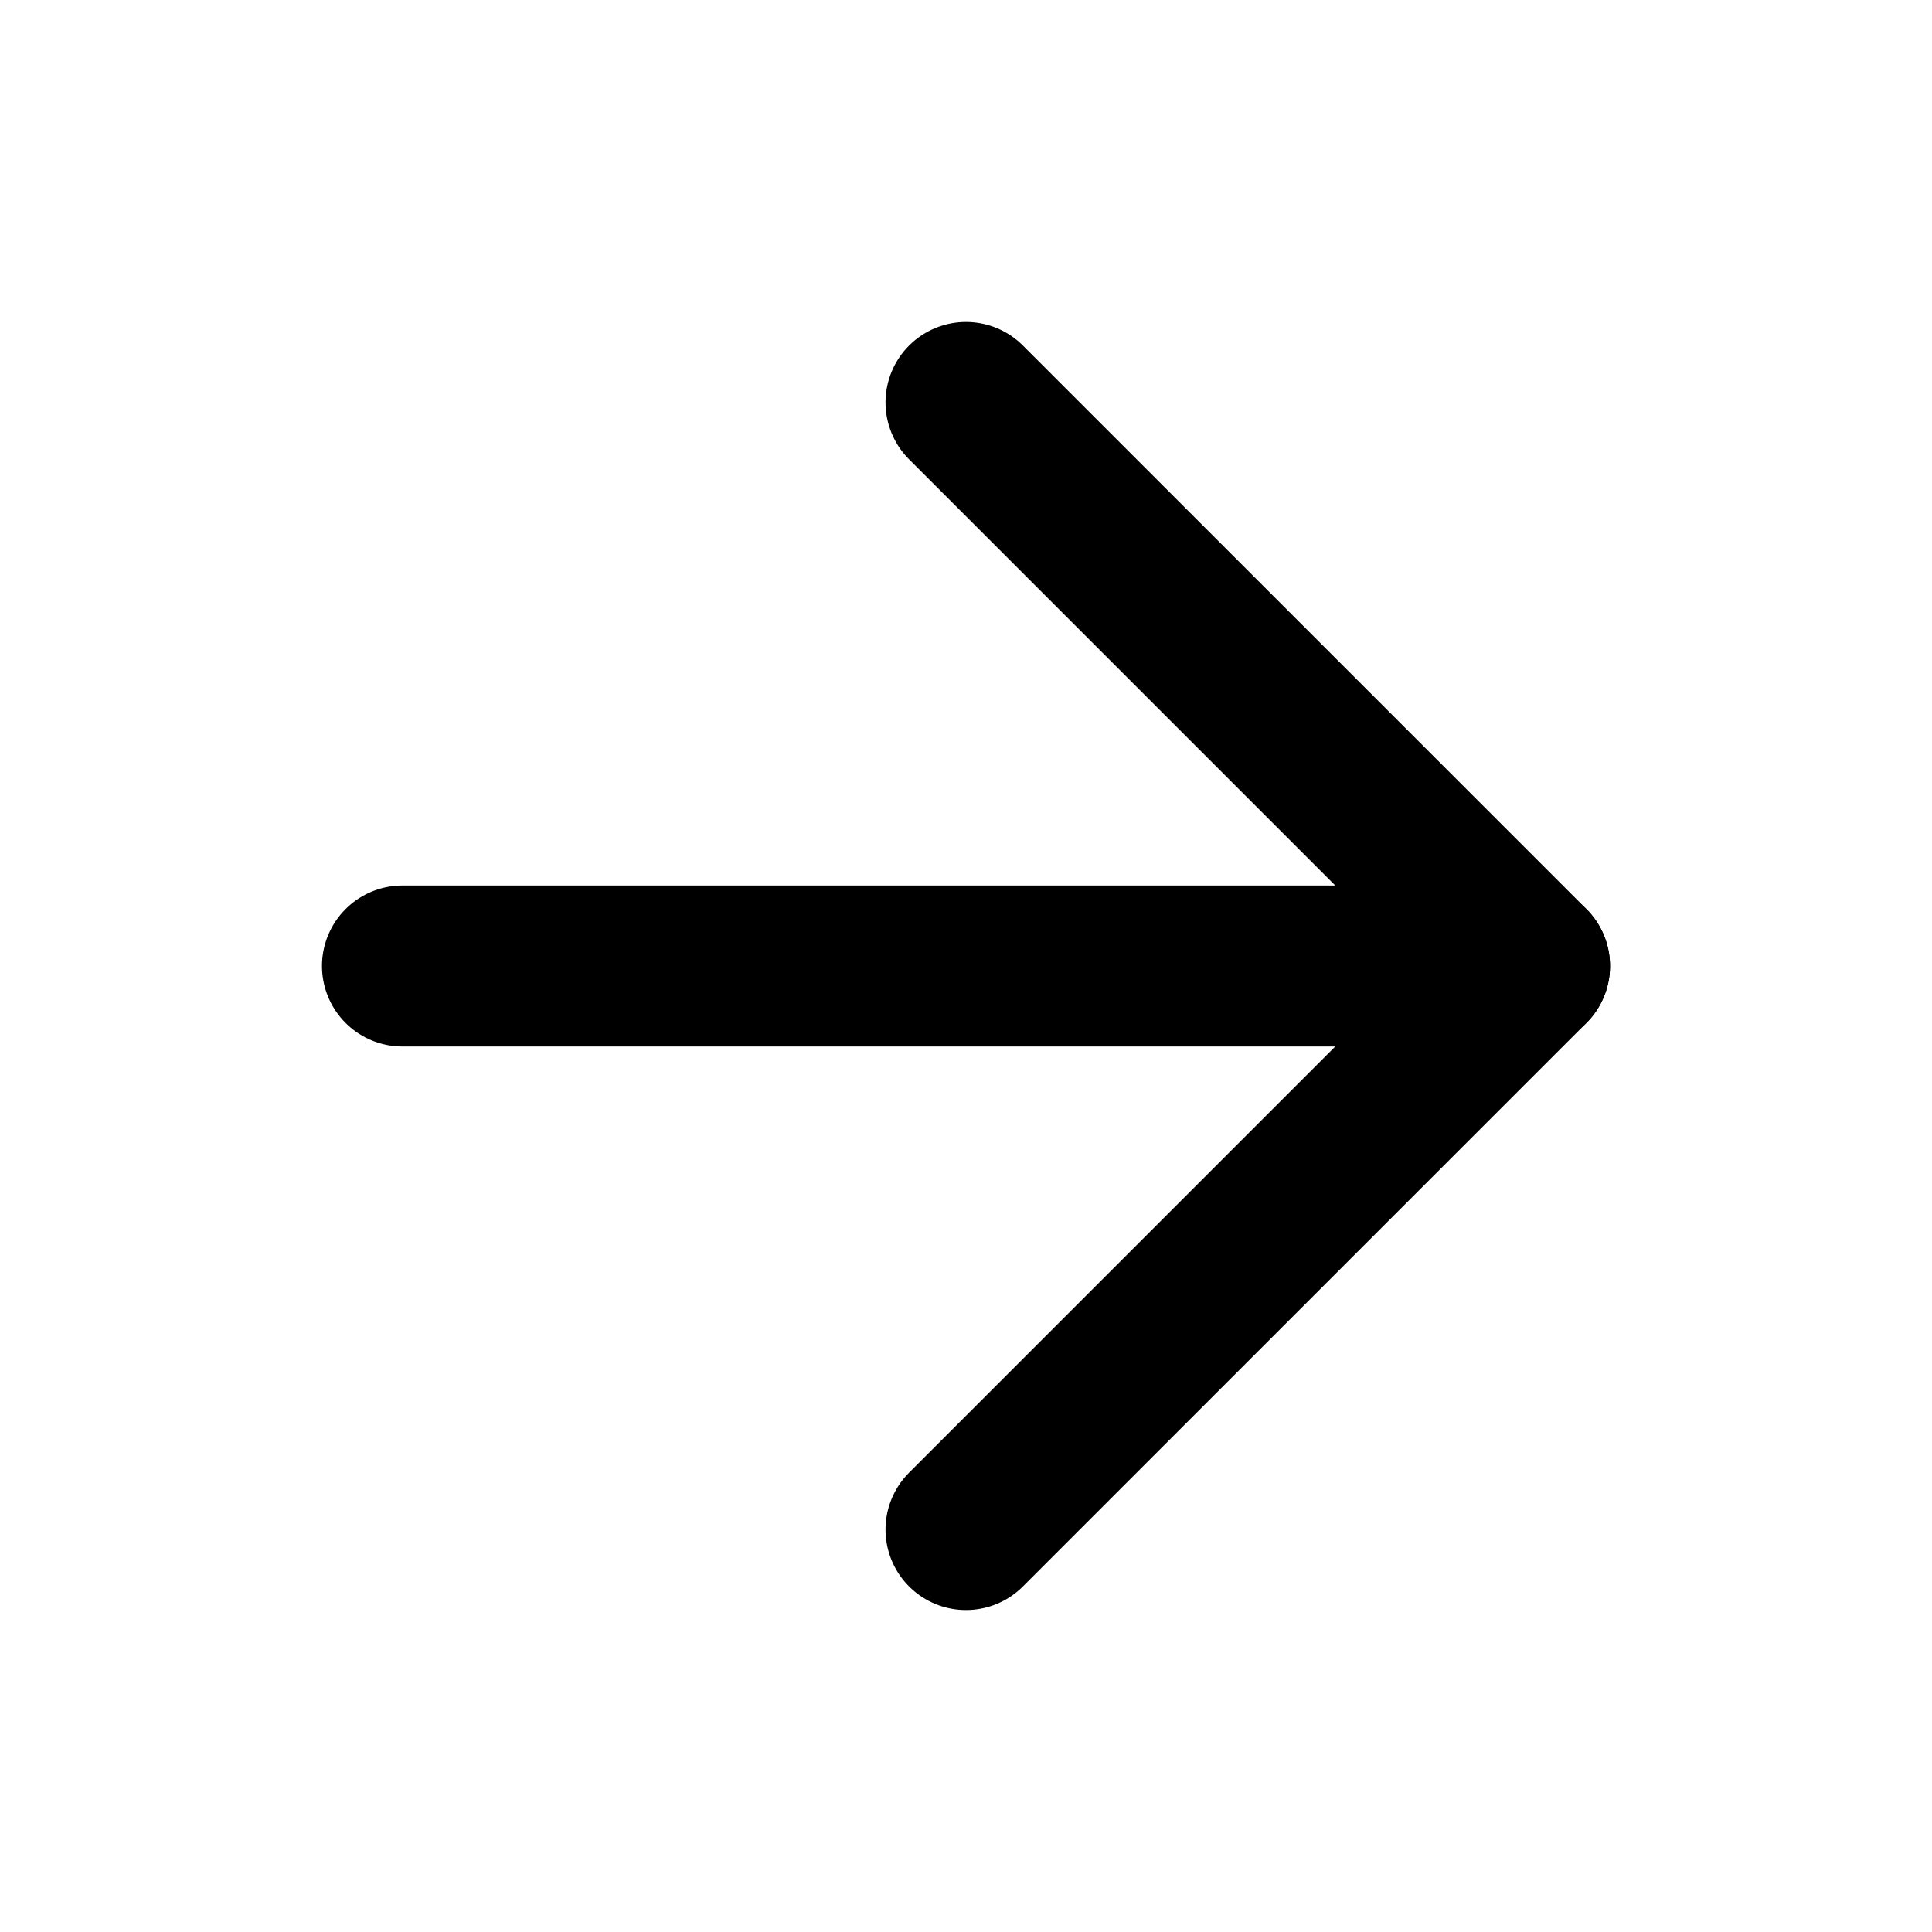
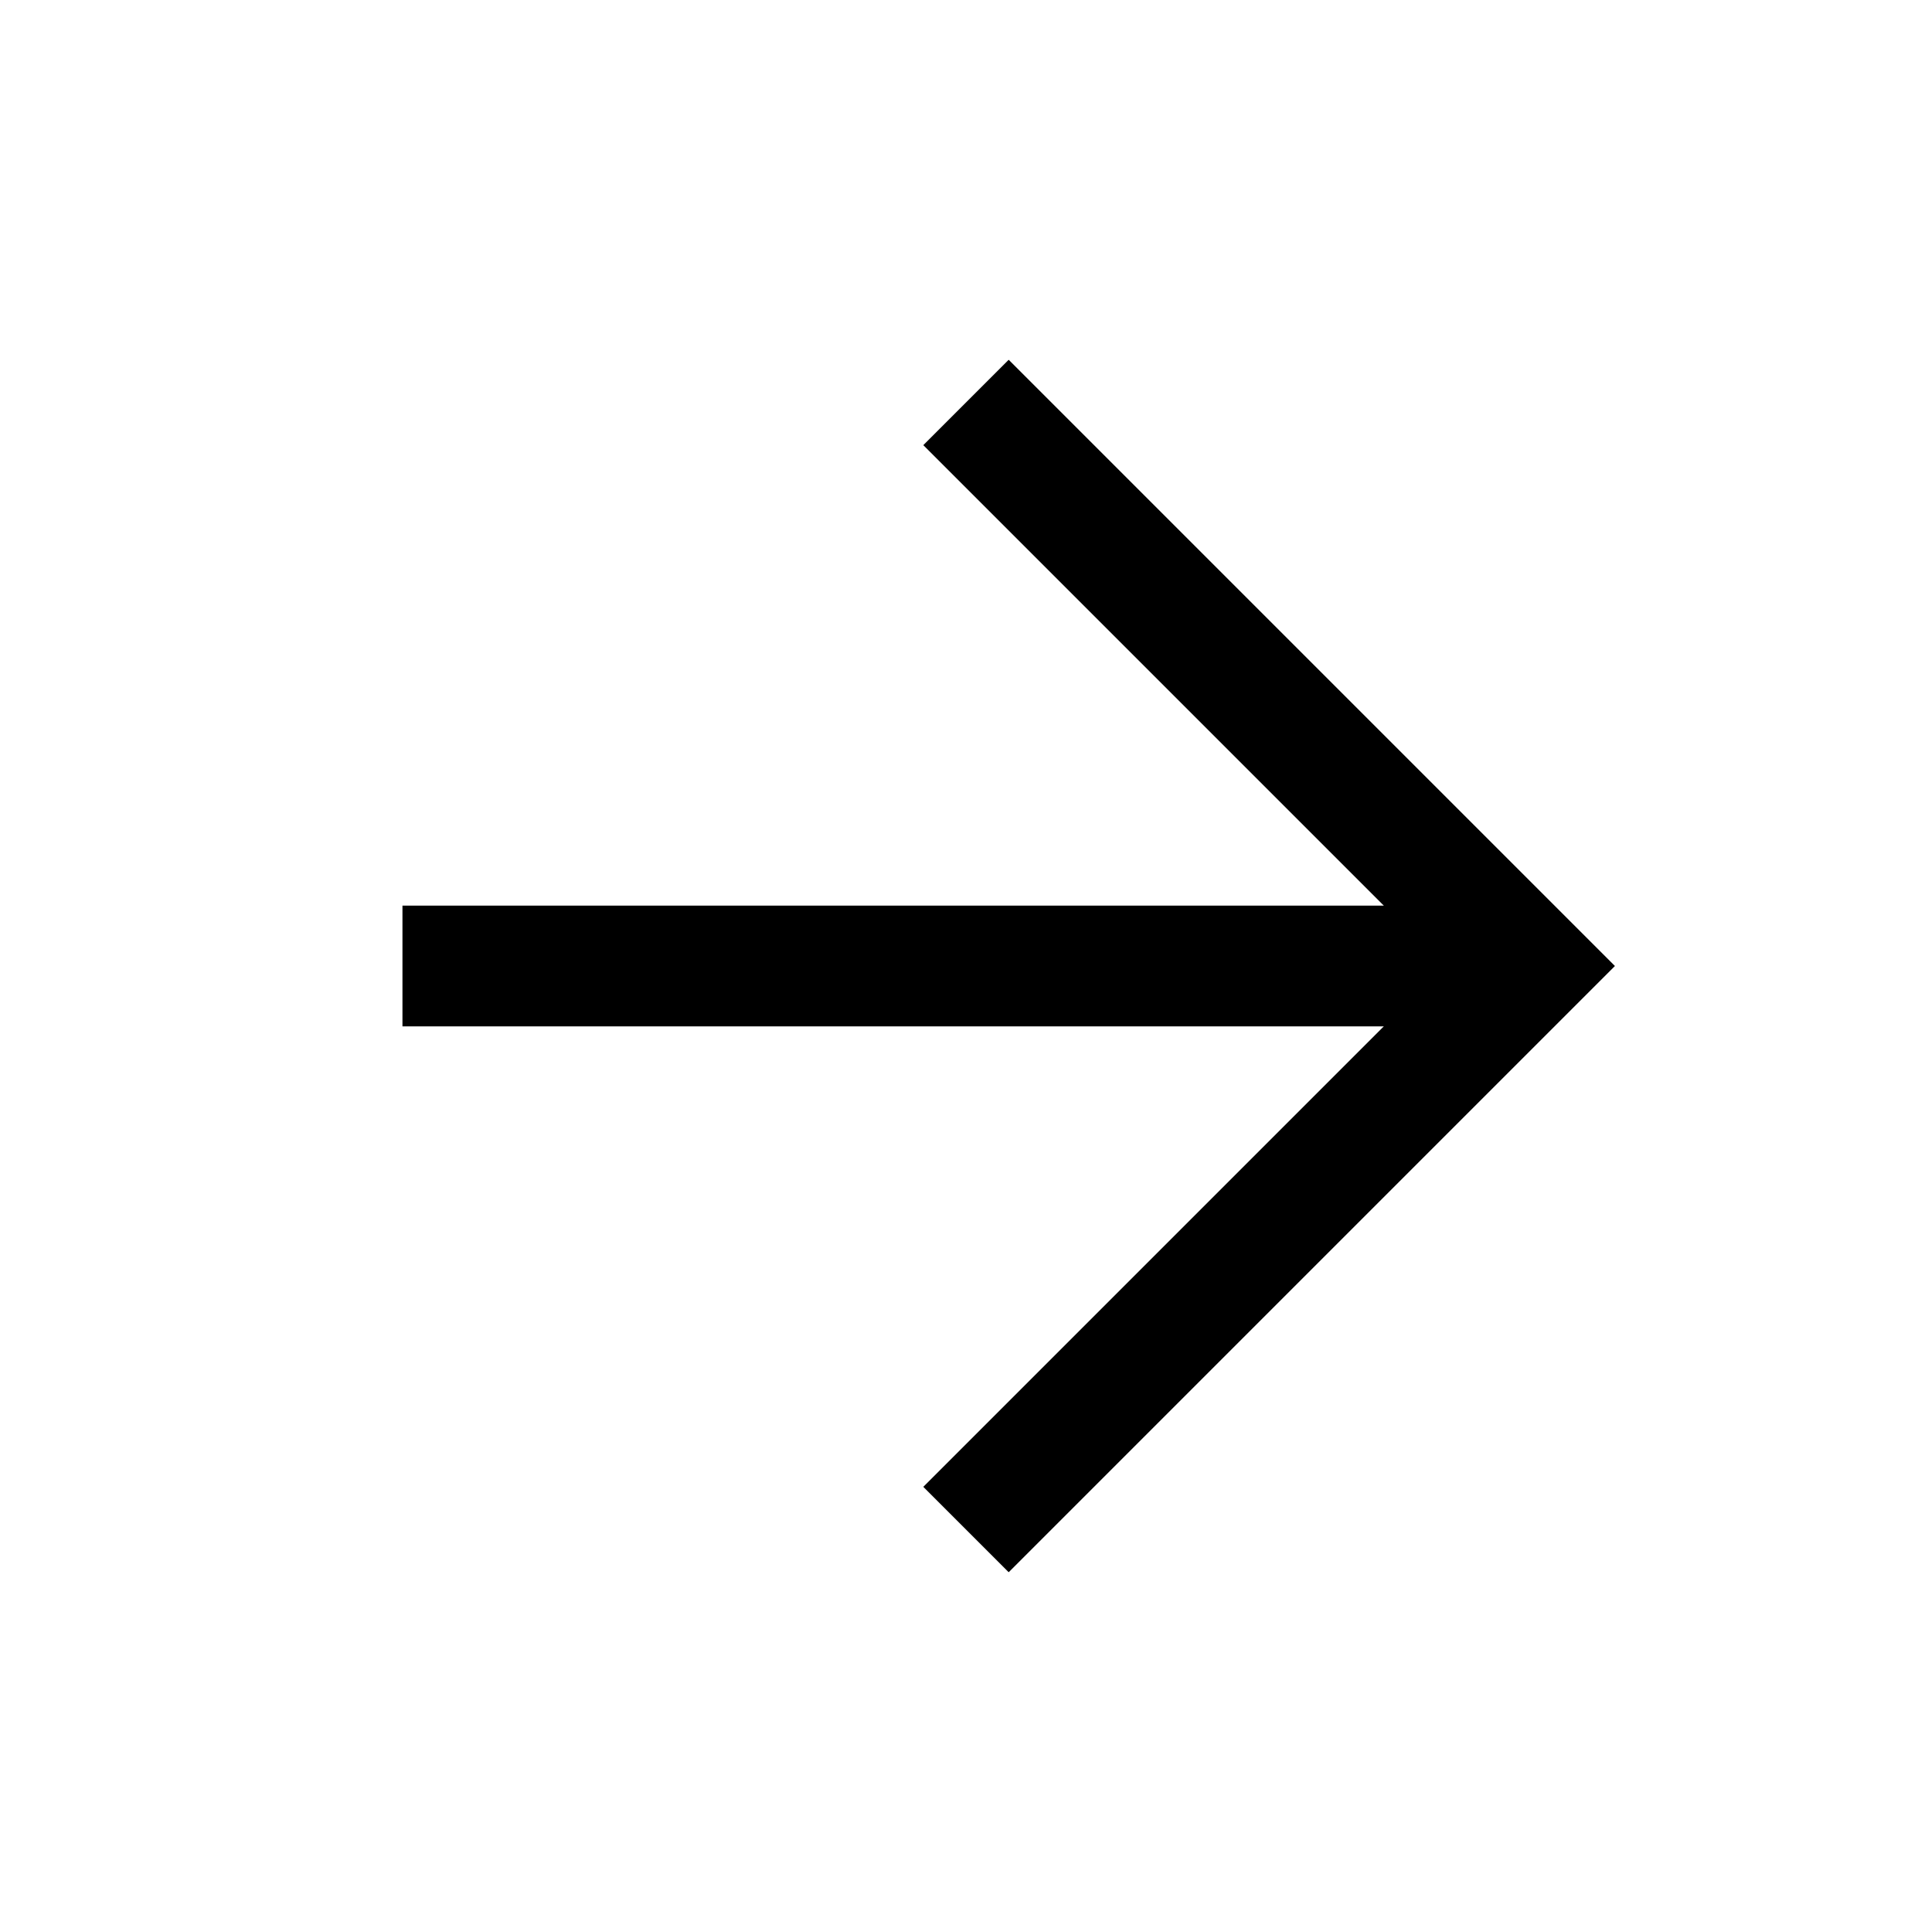
<svg xmlns="http://www.w3.org/2000/svg" width="16" height="16" viewBox="0 0 16 16" fill="none">
-   <path d="M3.333 8H12.667" stroke="black" stroke-width="1.333" stroke-linecap="round" stroke-linejoin="round" />
-   <path d="M8 12.667L12.667 8L8 3.333" stroke="black" stroke-width="1.333" stroke-linecap="round" stroke-linejoin="round" />
+   <path d="M3.333 8H12.667" stroke="black" strokeWidth="1.333" strokeLinecap="round" strokeLinejoin="round" />
+   <path d="M8 12.667L12.667 8L8 3.333" stroke="black" strokeWidth="1.333" strokeLinecap="round" strokeLinejoin="round" />
</svg>
